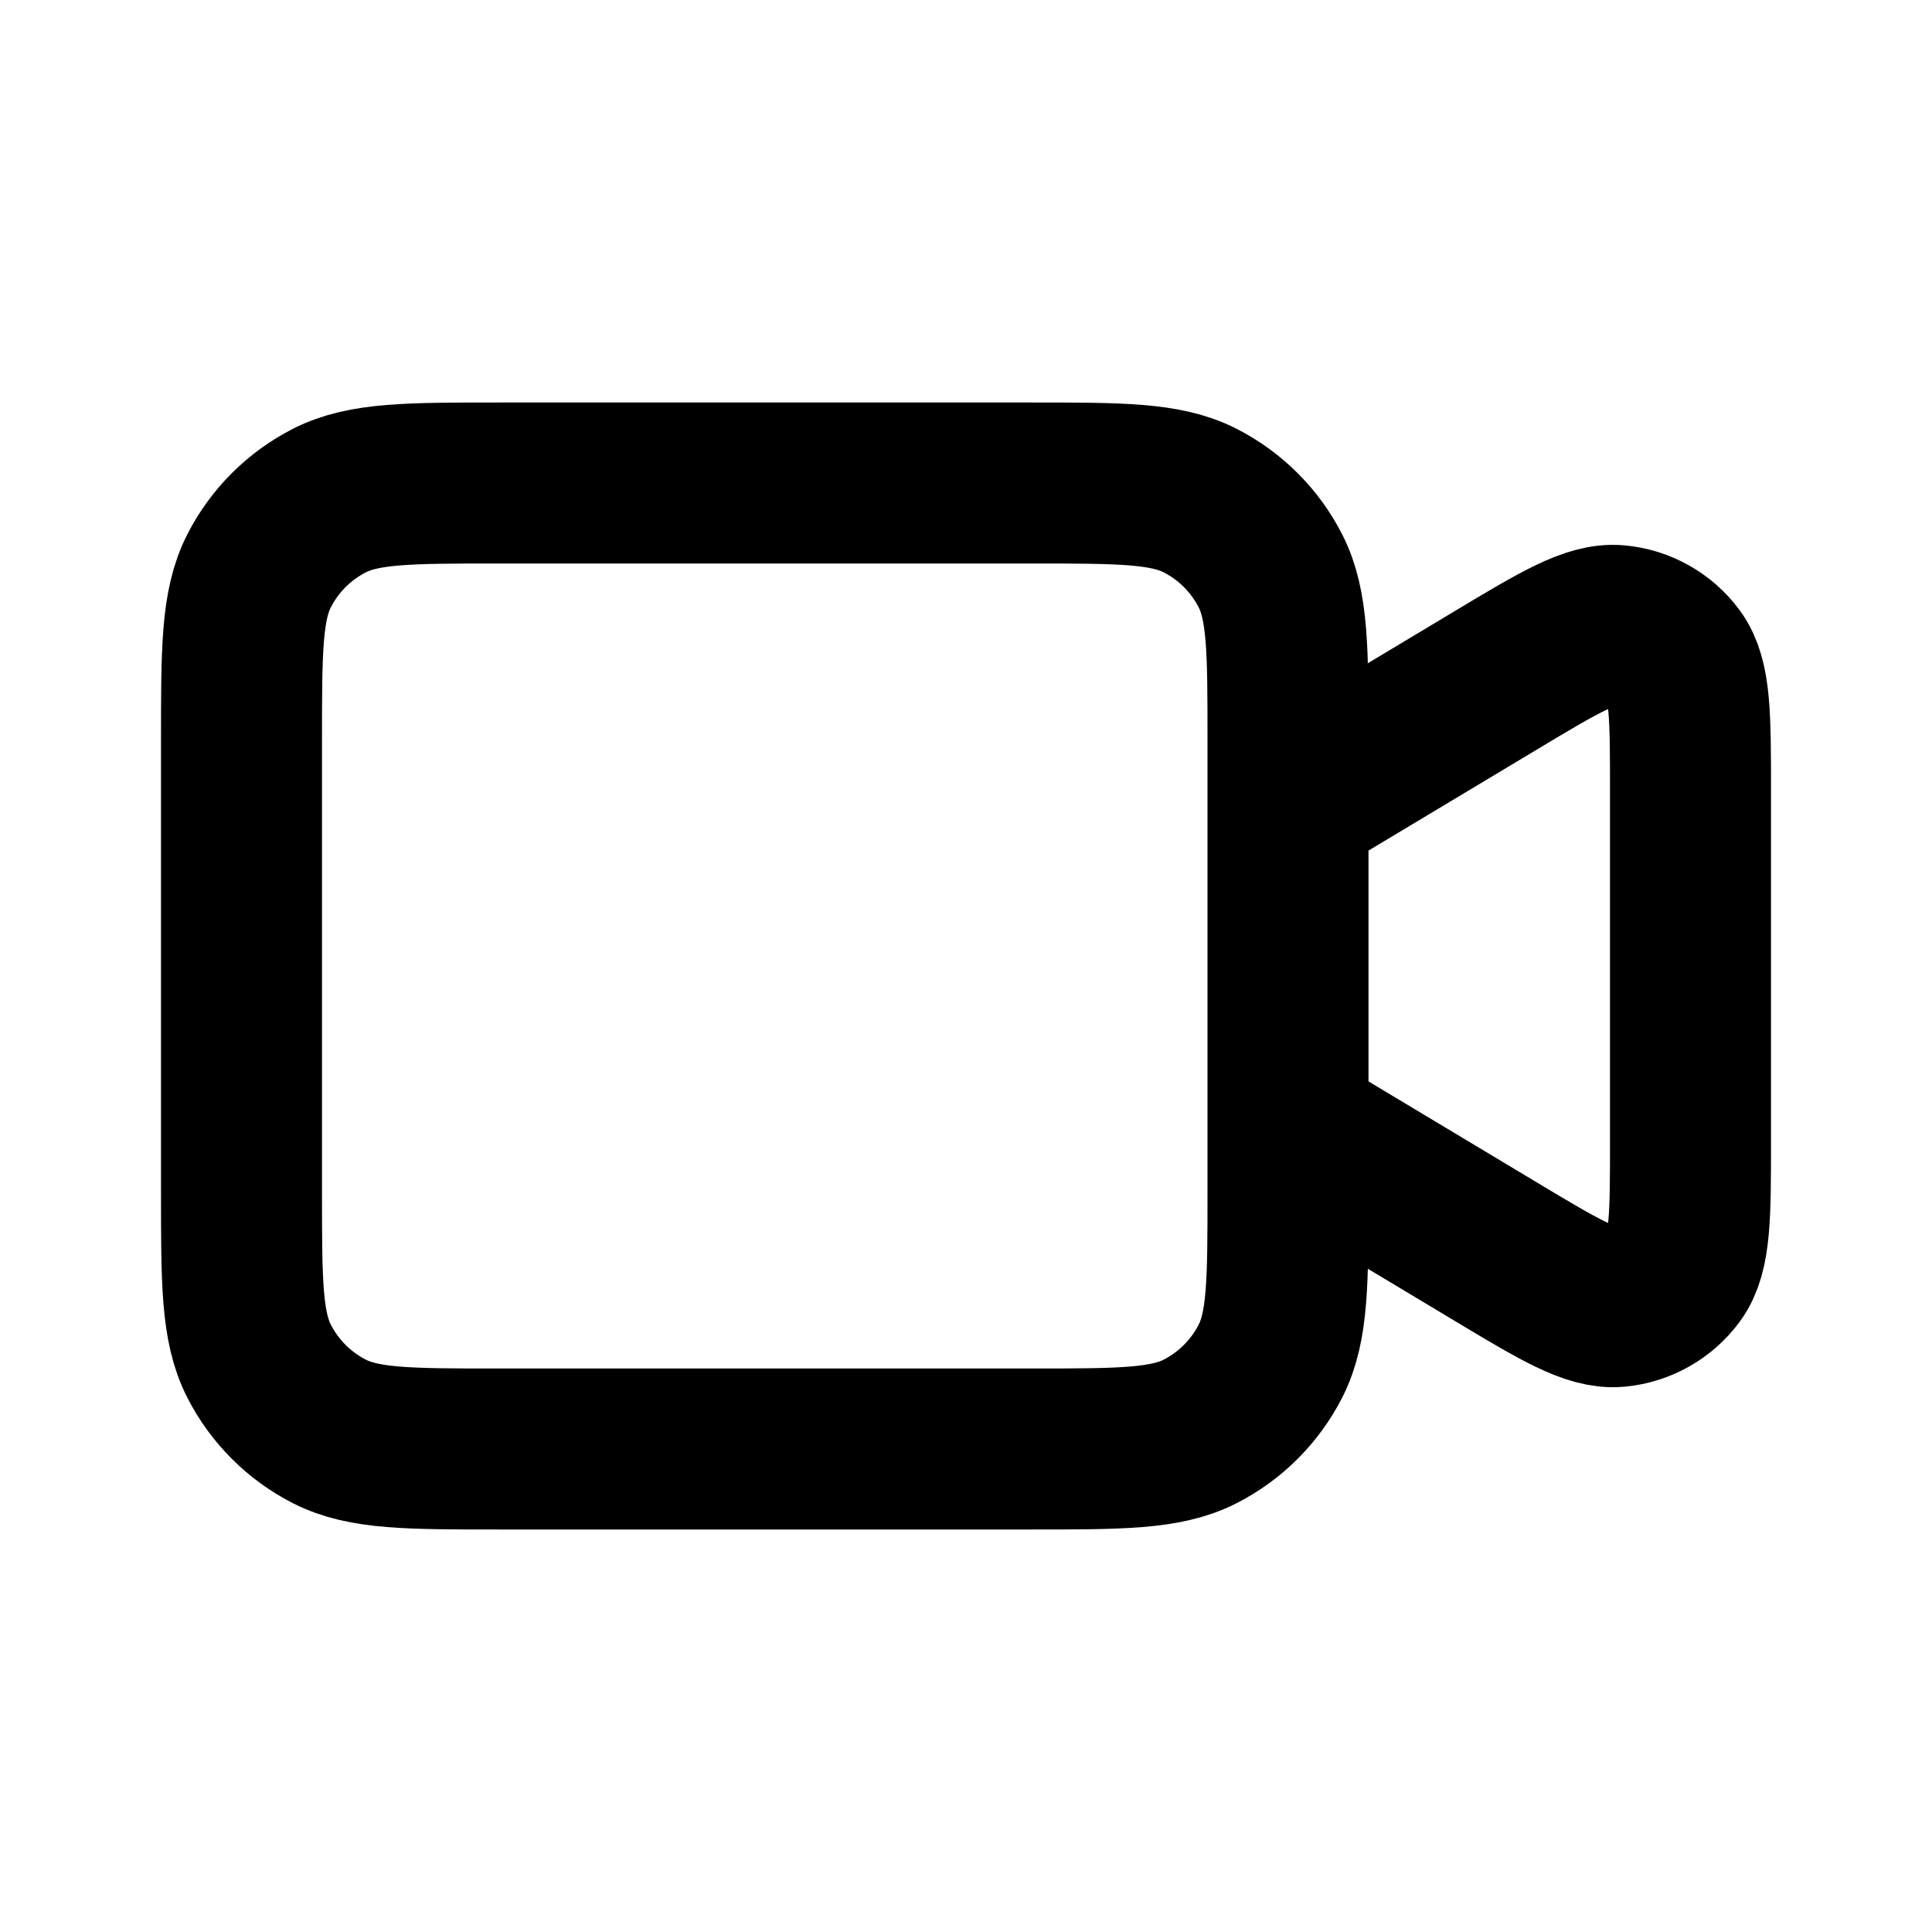
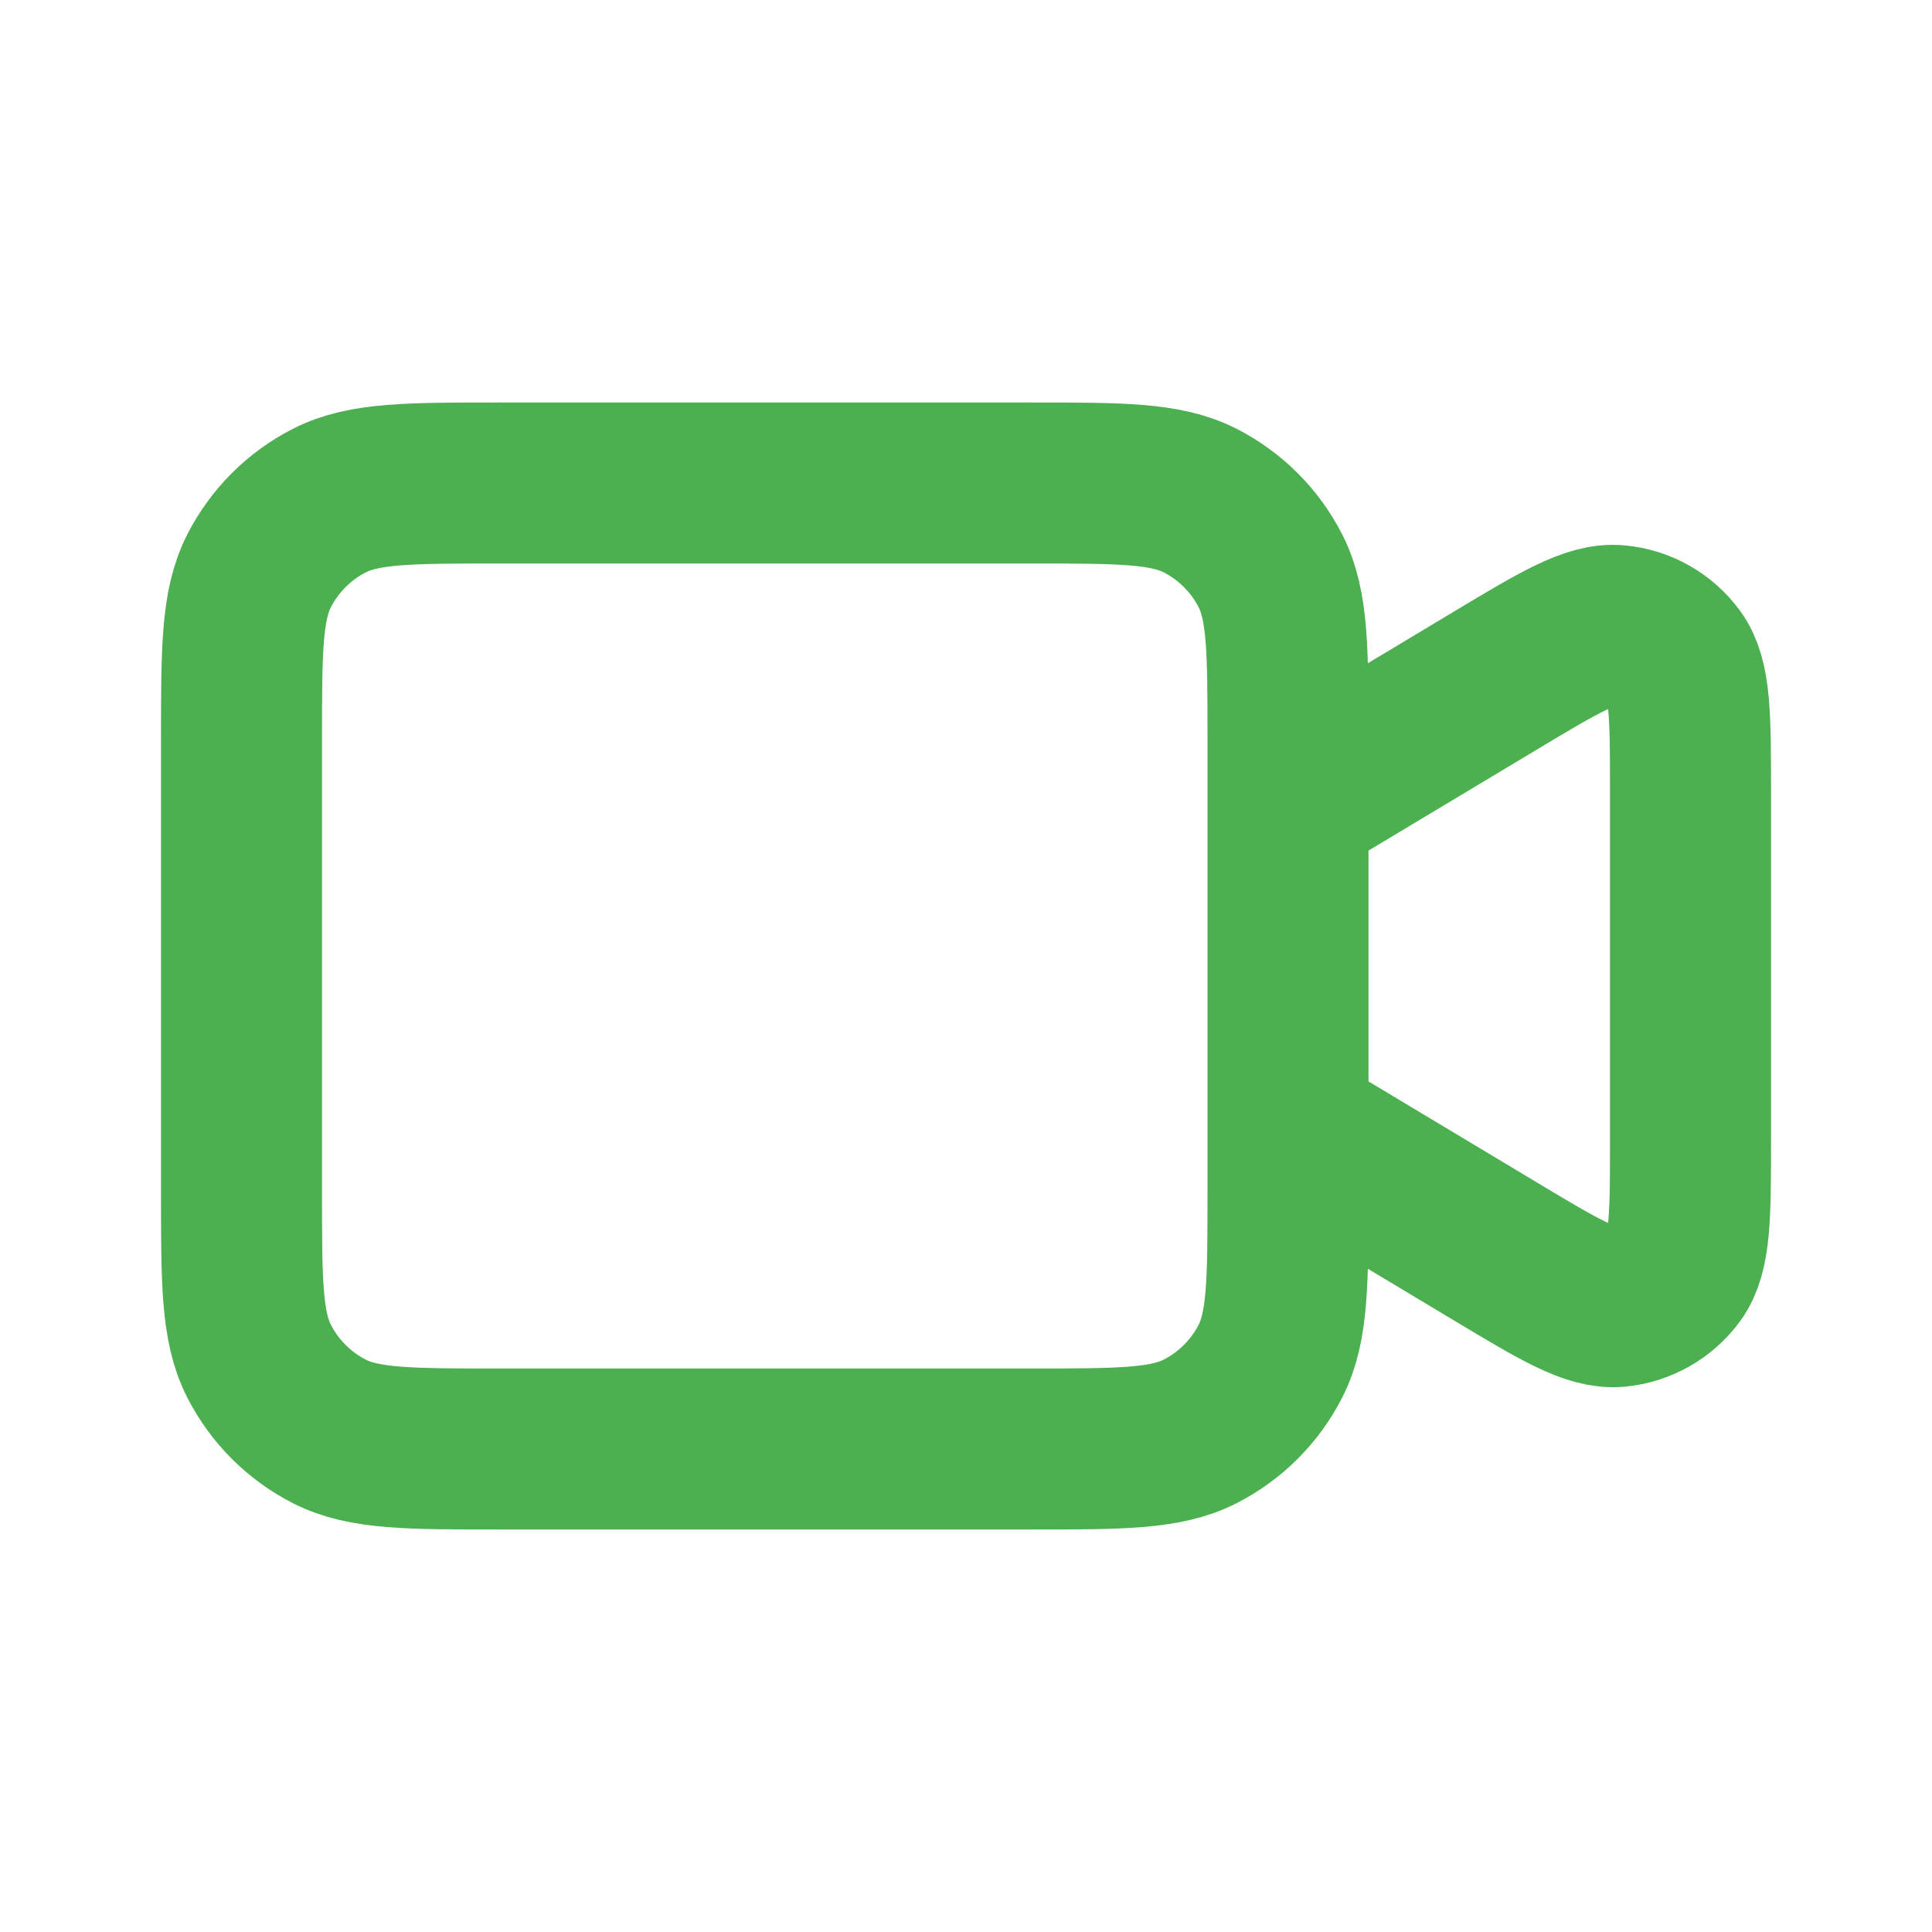
<svg xmlns="http://www.w3.org/2000/svg" width="800px" height="800px" viewBox="0 0 24 24" fill="none">
-   <path d="M16 10L18.577 8.454C19.37 7.978 19.767 7.74 20.093 7.771C20.377 7.797 20.637 7.944 20.806 8.174C21 8.438 21 8.901 21 9.826V14.174C21 15.099 21 15.562 20.806 15.826C20.637 16.056 20.377 16.203 20.093 16.23C19.767 16.26 19.37 16.022 18.577 15.546L16 14M6.2 18H12.8C13.92 18 14.48 18 14.908 17.782C15.284 17.59 15.59 17.284 15.782 16.908C16 16.48 16 15.92 16 14.8V9.2C16 8.08 16 7.52 15.782 7.092C15.59 6.716 15.284 6.41 14.908 6.218C14.48 6 13.92 6 12.8 6H6.2C5.08 6 4.52 6 4.092 6.218C3.716 6.41 3.41 6.716 3.218 7.092C3 7.52 3 8.08 3 9.2V14.8C3 15.92 3 16.48 3.218 16.908C3.41 17.284 3.716 17.59 4.092 17.782C4.52 18 5.08 18 6.2 18Z" stroke="#000000" stroke-width="2" stroke-linecap="round" stroke-linejoin="round" />
+   <path d="M16 10L18.577 8.454C19.37 7.978 19.767 7.74 20.093 7.771C20.377 7.797 20.637 7.944 20.806 8.174C21 8.438 21 8.901 21 9.826V14.174C21 15.099 21 15.562 20.806 15.826C20.637 16.056 20.377 16.203 20.093 16.23C19.767 16.26 19.37 16.022 18.577 15.546L16 14M6.2 18H12.8C13.92 18 14.48 18 14.908 17.782C15.284 17.59 15.59 17.284 15.782 16.908C16 16.48 16 15.92 16 14.8V9.2C16 8.08 16 7.52 15.782 7.092C15.59 6.716 15.284 6.41 14.908 6.218C14.48 6 13.92 6 12.8 6H6.2C5.08 6 4.52 6 4.092 6.218C3.716 6.41 3.41 6.716 3.218 7.092C3 7.52 3 8.08 3 9.2V14.8C3 15.92 3 16.48 3.218 16.908C3.41 17.284 3.716 17.59 4.092 17.782C4.52 18 5.08 18 6.2 18Z" stroke="#4CAF50" stroke-width="2" stroke-linecap="round" stroke-linejoin="round" />
</svg>
